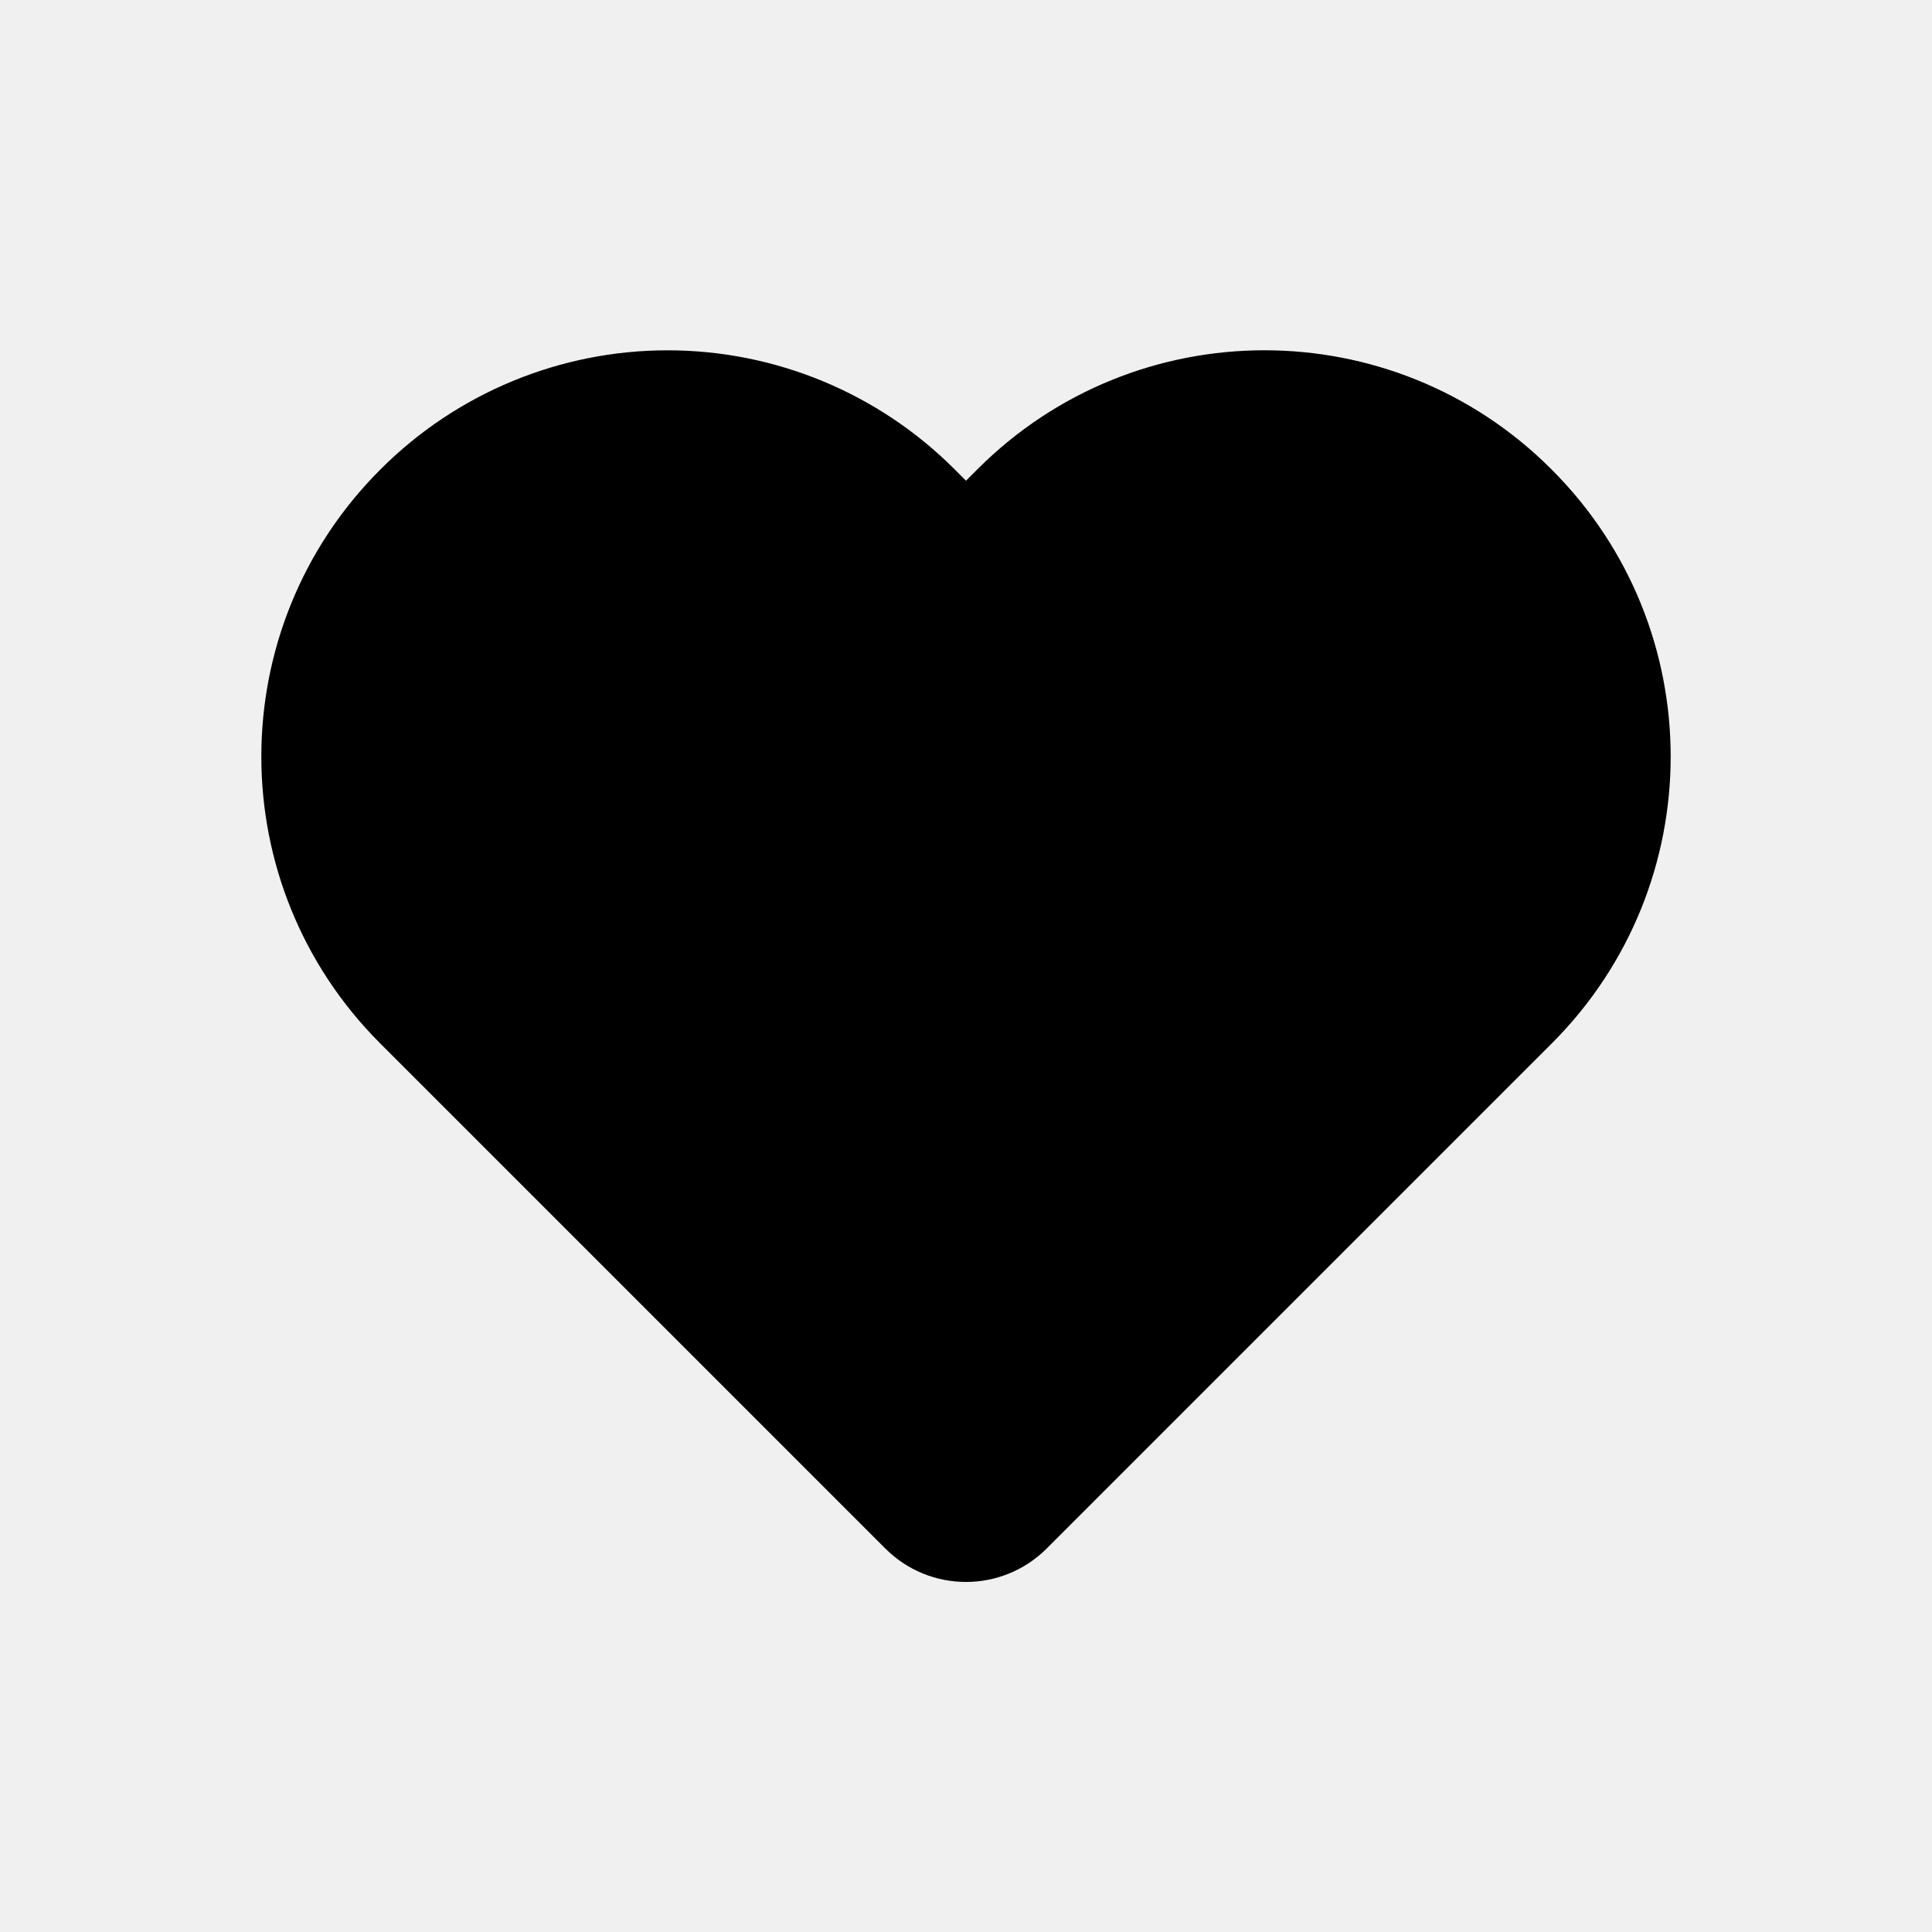
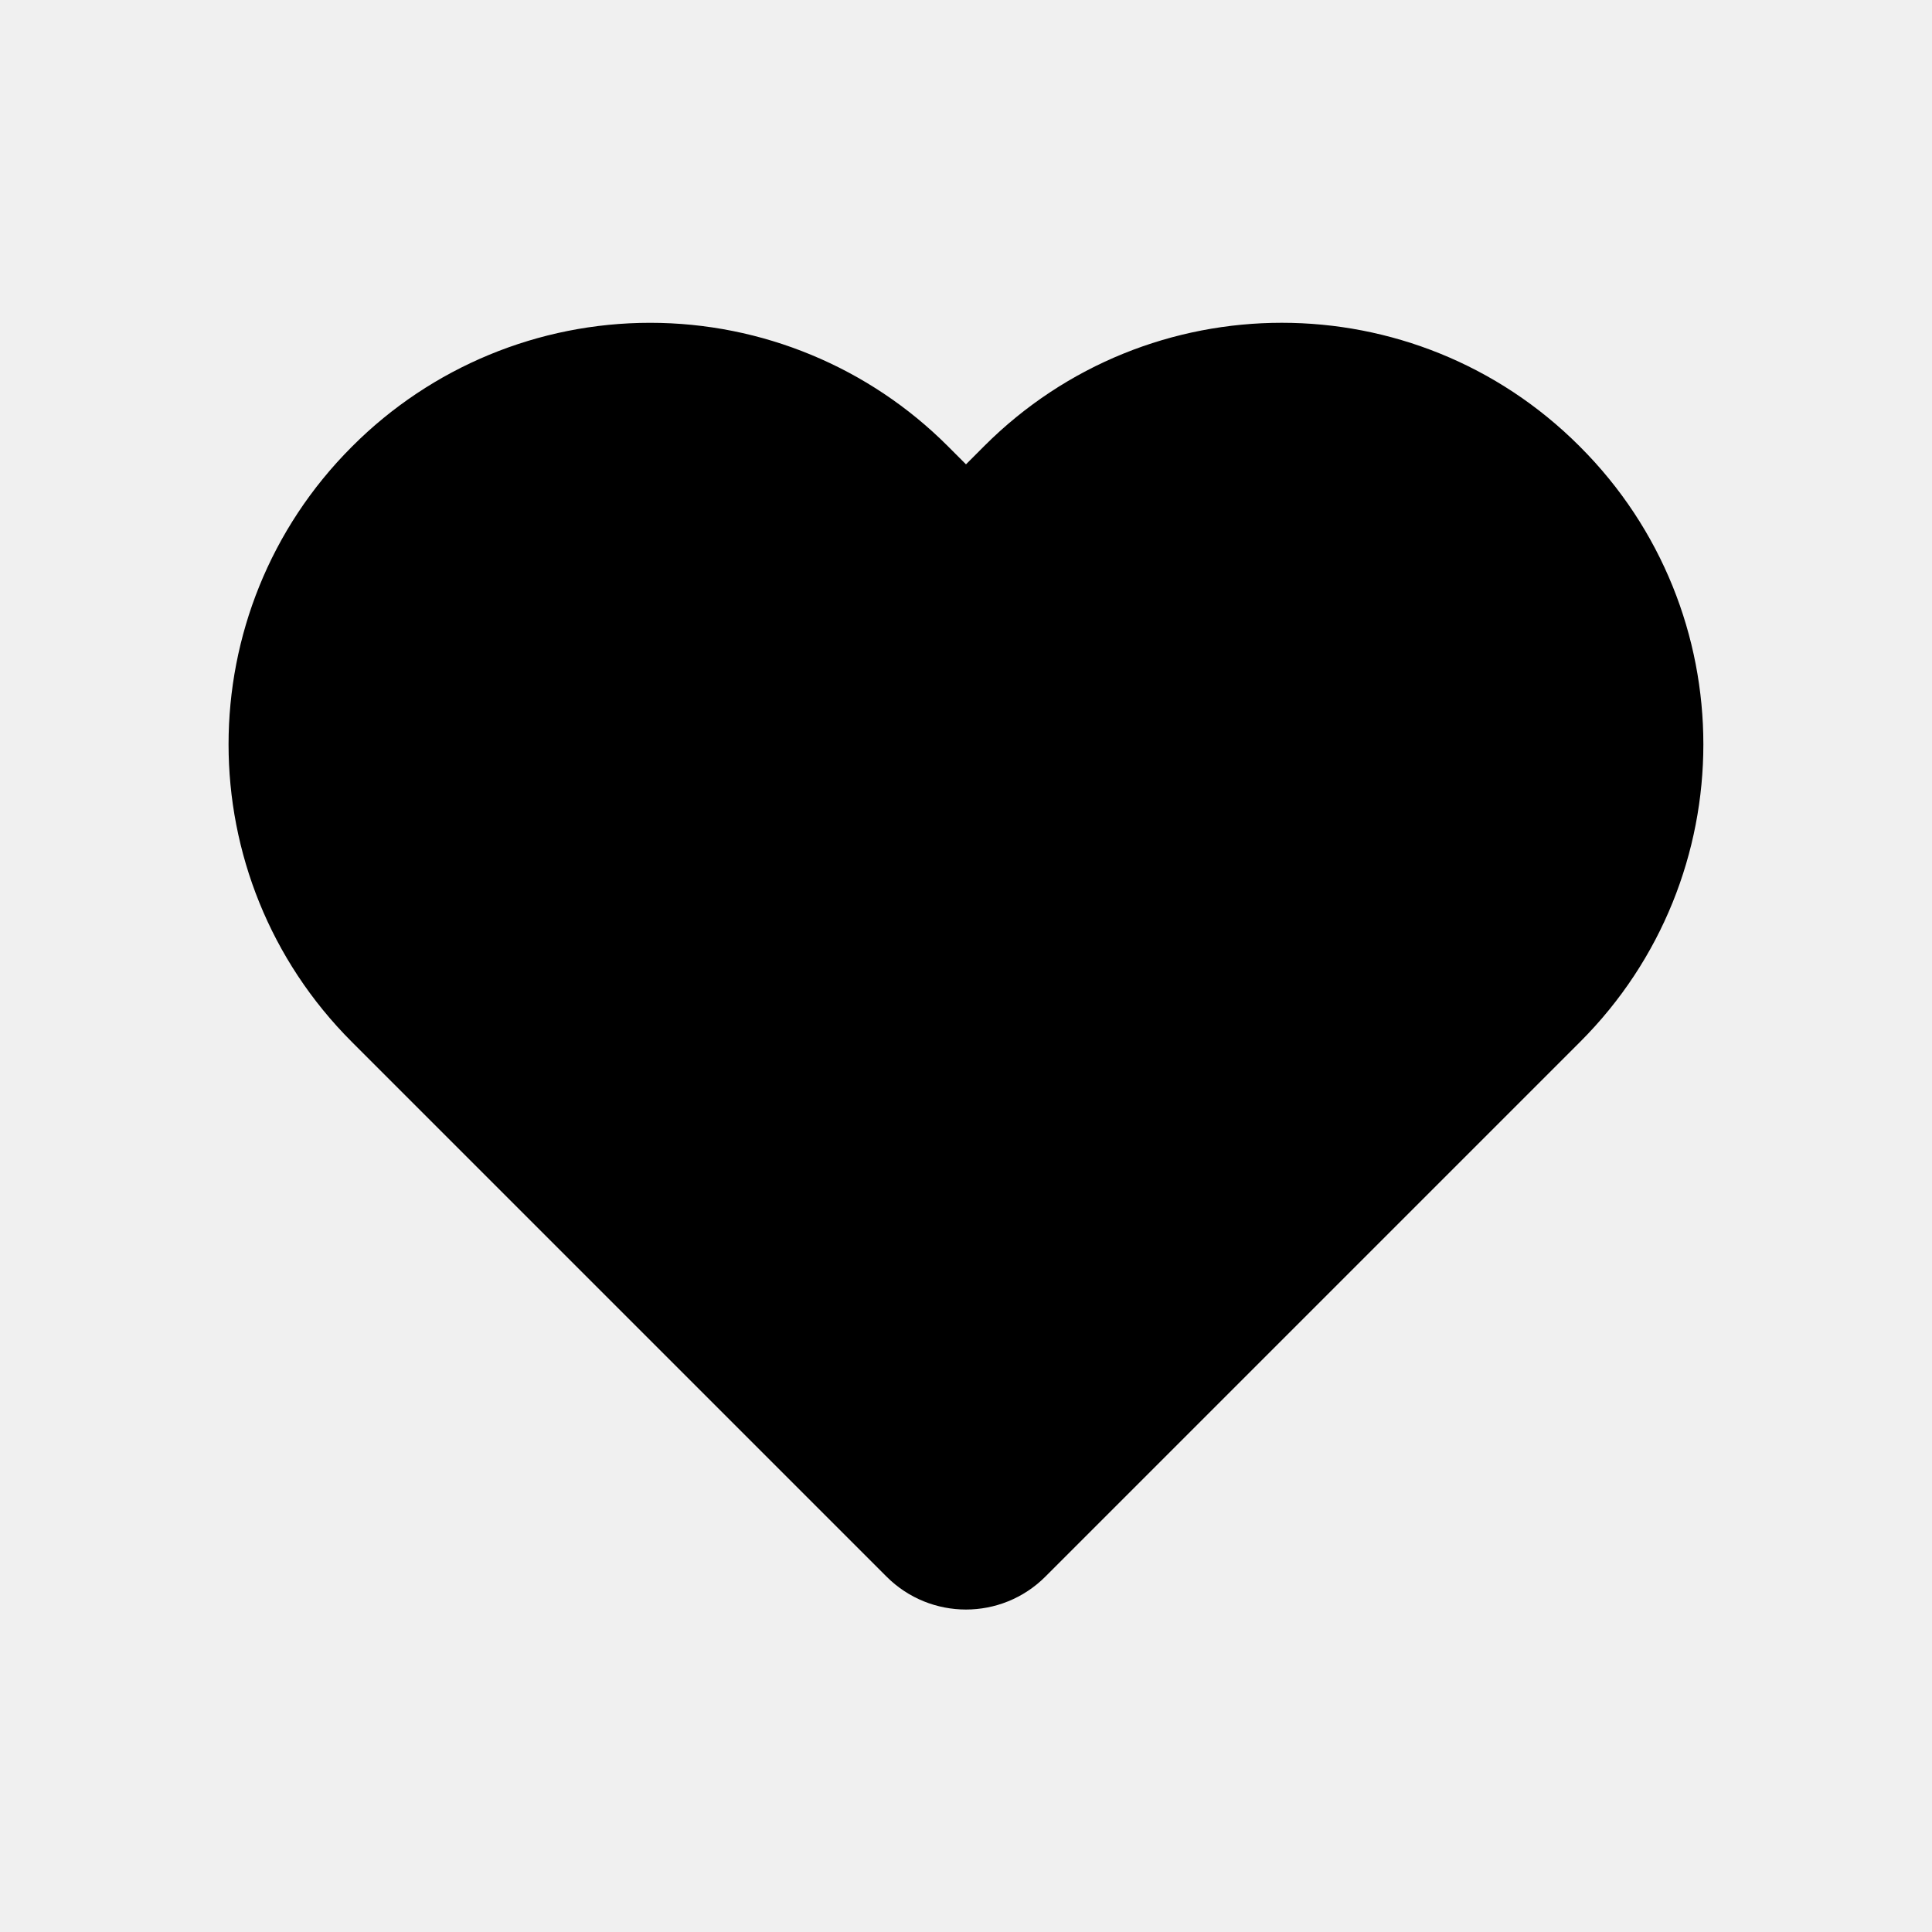
<svg xmlns="http://www.w3.org/2000/svg" width="48" height="48" viewBox="0 0 48 48" version="1.1" id="svg1">
-   <defs id="defs1" />
+   <defs id="defs1">
+     </defs>
  <g id="layer1">
    <g id="layer2" style="display:inline">
-       <path id="rect1" style="display:inline;fill:#000000;stroke:#000000;stroke-width:2.759;stroke-dasharray:none;stroke-opacity:1" d="m 16.585,10.083 a 8.696,8.696 0 0 0 -6.148,2.546 l -0.018,0.018 a 8.696,8.696 0 0 0 10e-7,12.298 l 1.265,1.265 11.1,11.1 a 1.719,1.719 0 0 1 0.002,0.002 l 0.186,0.186 a 1.454,1.454 0 0 0 2.056,0 l 0.188,-0.188 11.1,-11.1 1.265,-1.265 a 8.696,8.696 0 0 0 1e-6,-12.298 l -0.018,-0.018 a 8.696,8.696 0 0 0 -12.298,2e-6 l -1.265,1.265 -1.265,-1.265 a 8.696,8.696 0 0 0 -6.15,-2.546 z" />
+       <path id="rect1" style="display:inline;fill:#000000;stroke:#000000;stroke-width:2.5;stroke-dasharray:none;stroke-opacity:1" d="M 16.152,9.27 A 9.204,9.204 0 0 0 9.644,11.965 l -0.02,0.02 a 9.204,9.204 0 0 0 10e-7,13.016 l 1.339,1.339 11.749,11.749 a 1.82,1.82 0 0 1 0.002,0.002 l 0.197,0.197 a 1.539,1.539 0 0 0 2.176,0 l 0.199,-0.199 11.749,-11.749 1.339,-1.339 a 9.204,9.204 0 0 0 10e-7,-13.016 l -0.02,-0.02 a 9.204,9.204 0 0 0 -13.016,2e-6 L 24,13.305 22.661,11.965 A 9.204,9.204 0 0 0 16.152,9.27 Z" />
    </g>
    <g id="layer3" style="display:none;fill:none" transform="matrix(0.7446811,0,0,0.7446811,6.127654,6.127655)">
-       <path id="path4" style="fill:#000000;stroke:#000000;stroke-width:4.005" d="M 22.617,3.838 C 11.508,3.838 2.503,12.843 2.503,23.952 2.503,35.005 11.419,44.063 22.45,44.154 l 0.081,0.003 c 0,0 23.778,0.039 23.069,-0.09 L 40.104,33.89 C 41.821,30.867 42.732,27.443 42.732,23.952 42.732,12.843 33.726,3.838 22.617,3.838 Z" />
+       <path id="path4" style="display:inline;fill:#000000;stroke:#000000;stroke-width:3.357;stroke-dasharray:none" d="M 22.617,3.838 C 11.508,3.838 2.503,12.843 2.503,23.952 2.503,35.005 11.419,44.063 22.45,44.154 l 0.081,0.003 c 0,0 23.778,0.039 23.069,-0.09 L 40.661,34.921 c -0.308,-0.57 -0.294,-1.487 -0.008,-2.067 1.362,-2.759 2.079,-5.804 2.079,-8.902 C 42.732,12.843 33.726,3.838 22.617,3.838 Z" />
+     </g>
+     <g id="layer4" style="display:none">
+       <g id="g11" transform="translate(4.5246161e-8,-5.455419)">
+         <circle style="fill:#000000;stroke:#000000;stroke-width:4.014;stroke-dasharray:none;stroke-opacity:1" id="path6" cx="24" cy="15.674" r="5.858" />
+         <g id="g10" transform="matrix(1.070938,0,0,1.056711,-3.571417,5.127179)">
+           <path id="rect8" style="fill:#b3b3b3;stroke-width:9.222" d="m -13.401,19.084 c 0.829,-0.249 1.429,0.156 1.429,1.072 v 18.877 c 0,1.127 -0.909,2.59 -2.036,3.277 l -9.661,5.888 v 0.016 c 0,1.127 -0.907,2.034 -2.034,2.034 l -1.327,7.8e-5 -1.327,0.809 c -1.127,0.687 -2.036,0.334 -2.036,-0.793 V 50.248 l -9.661,10e-4 c -1.127,0 -2.034,-0.909 -2.034,-2.036 V 29.335 c 0,-1.127 0.907,-2.034 2.034,-2.034 l 13.024,-6.25e-4 13.022,-7.938 c 0.211,-0.129 0.416,-0.221 0.607,-0.279 z" transform="matrix(-0.9524242,0.3047757,0,1,0,0)" />
+           <path id="rect7" style="stroke-width:9.222" d="m -11.301,19.444 c 0.829,-0.249 1.427,0.157 1.427,1.073 v 18.877 c 0,1.127 -0.907,2.589 -2.034,3.276 l -14.349,8.746 c -0.274,0.167 -0.535,0.272 -0.773,0.32 -0.238,0.097 -0.499,0.152 -0.773,0.152 l -14.351,7.03e-4 c -1.127,0 -2.034,-0.909 -2.034,-2.036 V 30.975 c 0,-1.127 0.907,-2.034 2.034,-2.034 l 14.351,-7.03e-4 c 0.274,0 0.535,0.054 0.773,0.151 0.238,-0.242 0.499,-0.455 0.773,-0.622 l 14.349,-8.746 c 0.211,-0.129 0.416,-0.221 0.607,-0.279 z" transform="matrix(-0.9524242,0.3047757,0,1,0,0)" />
+         </g>
+       </g>
+     </g>
+     <g id="layer5" style="display:none">
+       <path id="path51" style="stroke-width:7.699" d="m 10.408,10.751 0.004,0.004 a 2.586,2.586 25.125 0 0 -0.239,3.12 l 2.248,3.478 a 12.744,12.744 0 0 0 -0.24,0.572 l -0.001,0.001 -4.084,0.877 A 2.586,2.586 0 0 0 6.911,19.407 2.586,2.586 0 0 0 6.059,21.176 h -0.006 l -0.001,0.156 0.001,2.283 -0.001,0.156 0.007,-0.001 a 2.586,2.586 0 0 0 2.036,2.375 l 4.013,0.862 a 12.744,12.744 0 0 0 0.001,0.001 12.744,12.744 0 0 0 0.271,0.668 l -2.269,3.509 a 2.586,2.586 0 0 0 0.239,3.12 l -0.004,0.004 0.11,0.11 1.614,1.614 0.109,0.109 0.004,-0.004 a 2.586,2.586 0 0 0 3.12,0.239 l 3.447,-2.229 a 12.744,12.744 0 0 0 0.664,0.28 12.744,12.744 0 0 0 0.001,0.001 l 0.877,4.087 a 2.586,2.586 25.125 0 0 2.374,2.037 l 0.001,0.007 h 0.155 l 2.283,-0.001 0.156,0.001 v -0.005 a 2.586,2.586 25.125 0 0 2.374,-2.037 l 0.863,-4.015 a 12.744,12.744 0 0 0 0.576,-0.231 l 3.541,2.29 a 2.586,2.586 0 0 0 3.118,-0.238 l 0.004,0.004 0.11,-0.11 1.614,-1.614 0.109,-0.109 -0.004,-0.004 a 2.586,2.586 0 0 0 0.239,-3.12 l -2.21,-3.417 0.001,-0.001 a 12.744,12.744 0 0 0 0.323,-0.757 l 4.087,-0.877 A 2.586,2.586 25.125 0 0 42.047,23.947 l 0.007,-0.001 v -0.155 l -0.001,-2.283 0.001,-0.156 h -0.005 A 2.586,2.586 25.125 0 0 40.011,18.978 l -4.013,-0.862 -0.001,-0.001 a 12.744,12.744 0 0 0 -0.271,-0.668 l 2.269,-3.509 A 2.586,2.586 25.125 0 0 37.755,10.817 l 0.004,-0.004 -0.11,-0.11 -1.614,-1.614 -0.109,-0.109 -0.004,0.004 A 2.586,2.586 25.125 0 0 32.802,8.744 L 29.354,10.973 a 12.744,12.744 0 0 0 -0.664,-0.28 12.744,12.744 0 0 0 -0.001,-0.001 L 27.812,6.605 A 2.586,2.586 0 0 0 25.438,4.568 v -0.006 l -0.156,-0.001 -2.283,0.001 -0.156,-0.001 0.001,0.007 a 2.586,2.586 0 0 0 -1.772,0.852 2.586,2.586 0 0 0 -0.604,1.184 l -0.862,4.013 a 12.744,12.744 0 0 0 -0.764,0.314 L 15.366,8.682 a 2.586,2.586 25.125 0 0 -3.12,0.239 l -0.004,-0.004 -0.109,0.109 -1.616,1.616 z m 8.735,6.901 a 6.944,6.944 0 0 1 9.819,0 6.944,6.944 0 0 1 0,9.819 6.944,6.944 0 0 1 -9.819,0 6.944,6.944 0 0 1 0,-9.819 z" transform="rotate(45,22.28996,23.21743)" />
+     </g>
+     <g id="layer6" style="display:none">
+       <g id="path117" style="opacity:1">
+         <g id="path129" style="opacity:1;fill:#ffffff;stroke-width:1.247;stroke-dasharray:none" transform="matrix(2.405832,0,0,2.405832,-29.9819,-38.68353)">
+           <g id="path135" style="opacity:1;fill:#000000;stroke-width:0.746;stroke-dasharray:none" transform="matrix(1.11396,0,0,1.11396,-0.8340136,-3.957154)">
+             <path style="baseline-shift:baseline;display:inline;overflow:visible;fill:#000000;stroke:#000000;stroke-width:0.746;stroke-linecap:round;stroke-miterlimit:12;stroke-dasharray:none;stroke-opacity:1;enable-background:accumulate;stop-color:#000000;stop-opacity:1" d="m 21.766,21.431 c -0.538,-0.042 -0.994,0.527 -0.996,1.246 l -0.003,0.956 c -4.74e-4,0.159 -0.131,0.285 -0.289,0.306 -0.167,0.022 -0.101,0.06 -0.528,0.125 -1.107,0.169 -2.27,0.58 -3.25,1.507 -1.556,1.472 -1.365,2.744 -1.471,4.987 -0.048,0.998 0.723,1.845 1.721,1.893 0.999,0.048 1.846,-0.724 1.893,-1.723 0.039,-0.836 0.015,-1.327 -0.004,-1.646 -0.034,-0.556 0.683,-1.236 1.247,-1.366 0.129,-0.03 0.267,-0.056 0.411,-0.078 0.041,-0.006 0.069,-0.012 0.088,-0.018 0.099,-0.029 0.171,0.053 0.17,0.213 l -0.003,0.92 c -0.003,0.93 0.729,1.538 1.355,1.124 l 4.028,-3.236 c 0.561,-0.372 0.564,-1.437 0.005,-1.812 L 22.132,21.563 C 22.018,21.486 21.893,21.442 21.766,21.431 Z" id="path1" />
+           </g>
+           <g id="g133" style="fill:#ffffff;stroke-width:1.247;stroke-dasharray:none" />
+         </g>
+       </g>
    </g>
  </g>
</svg>
